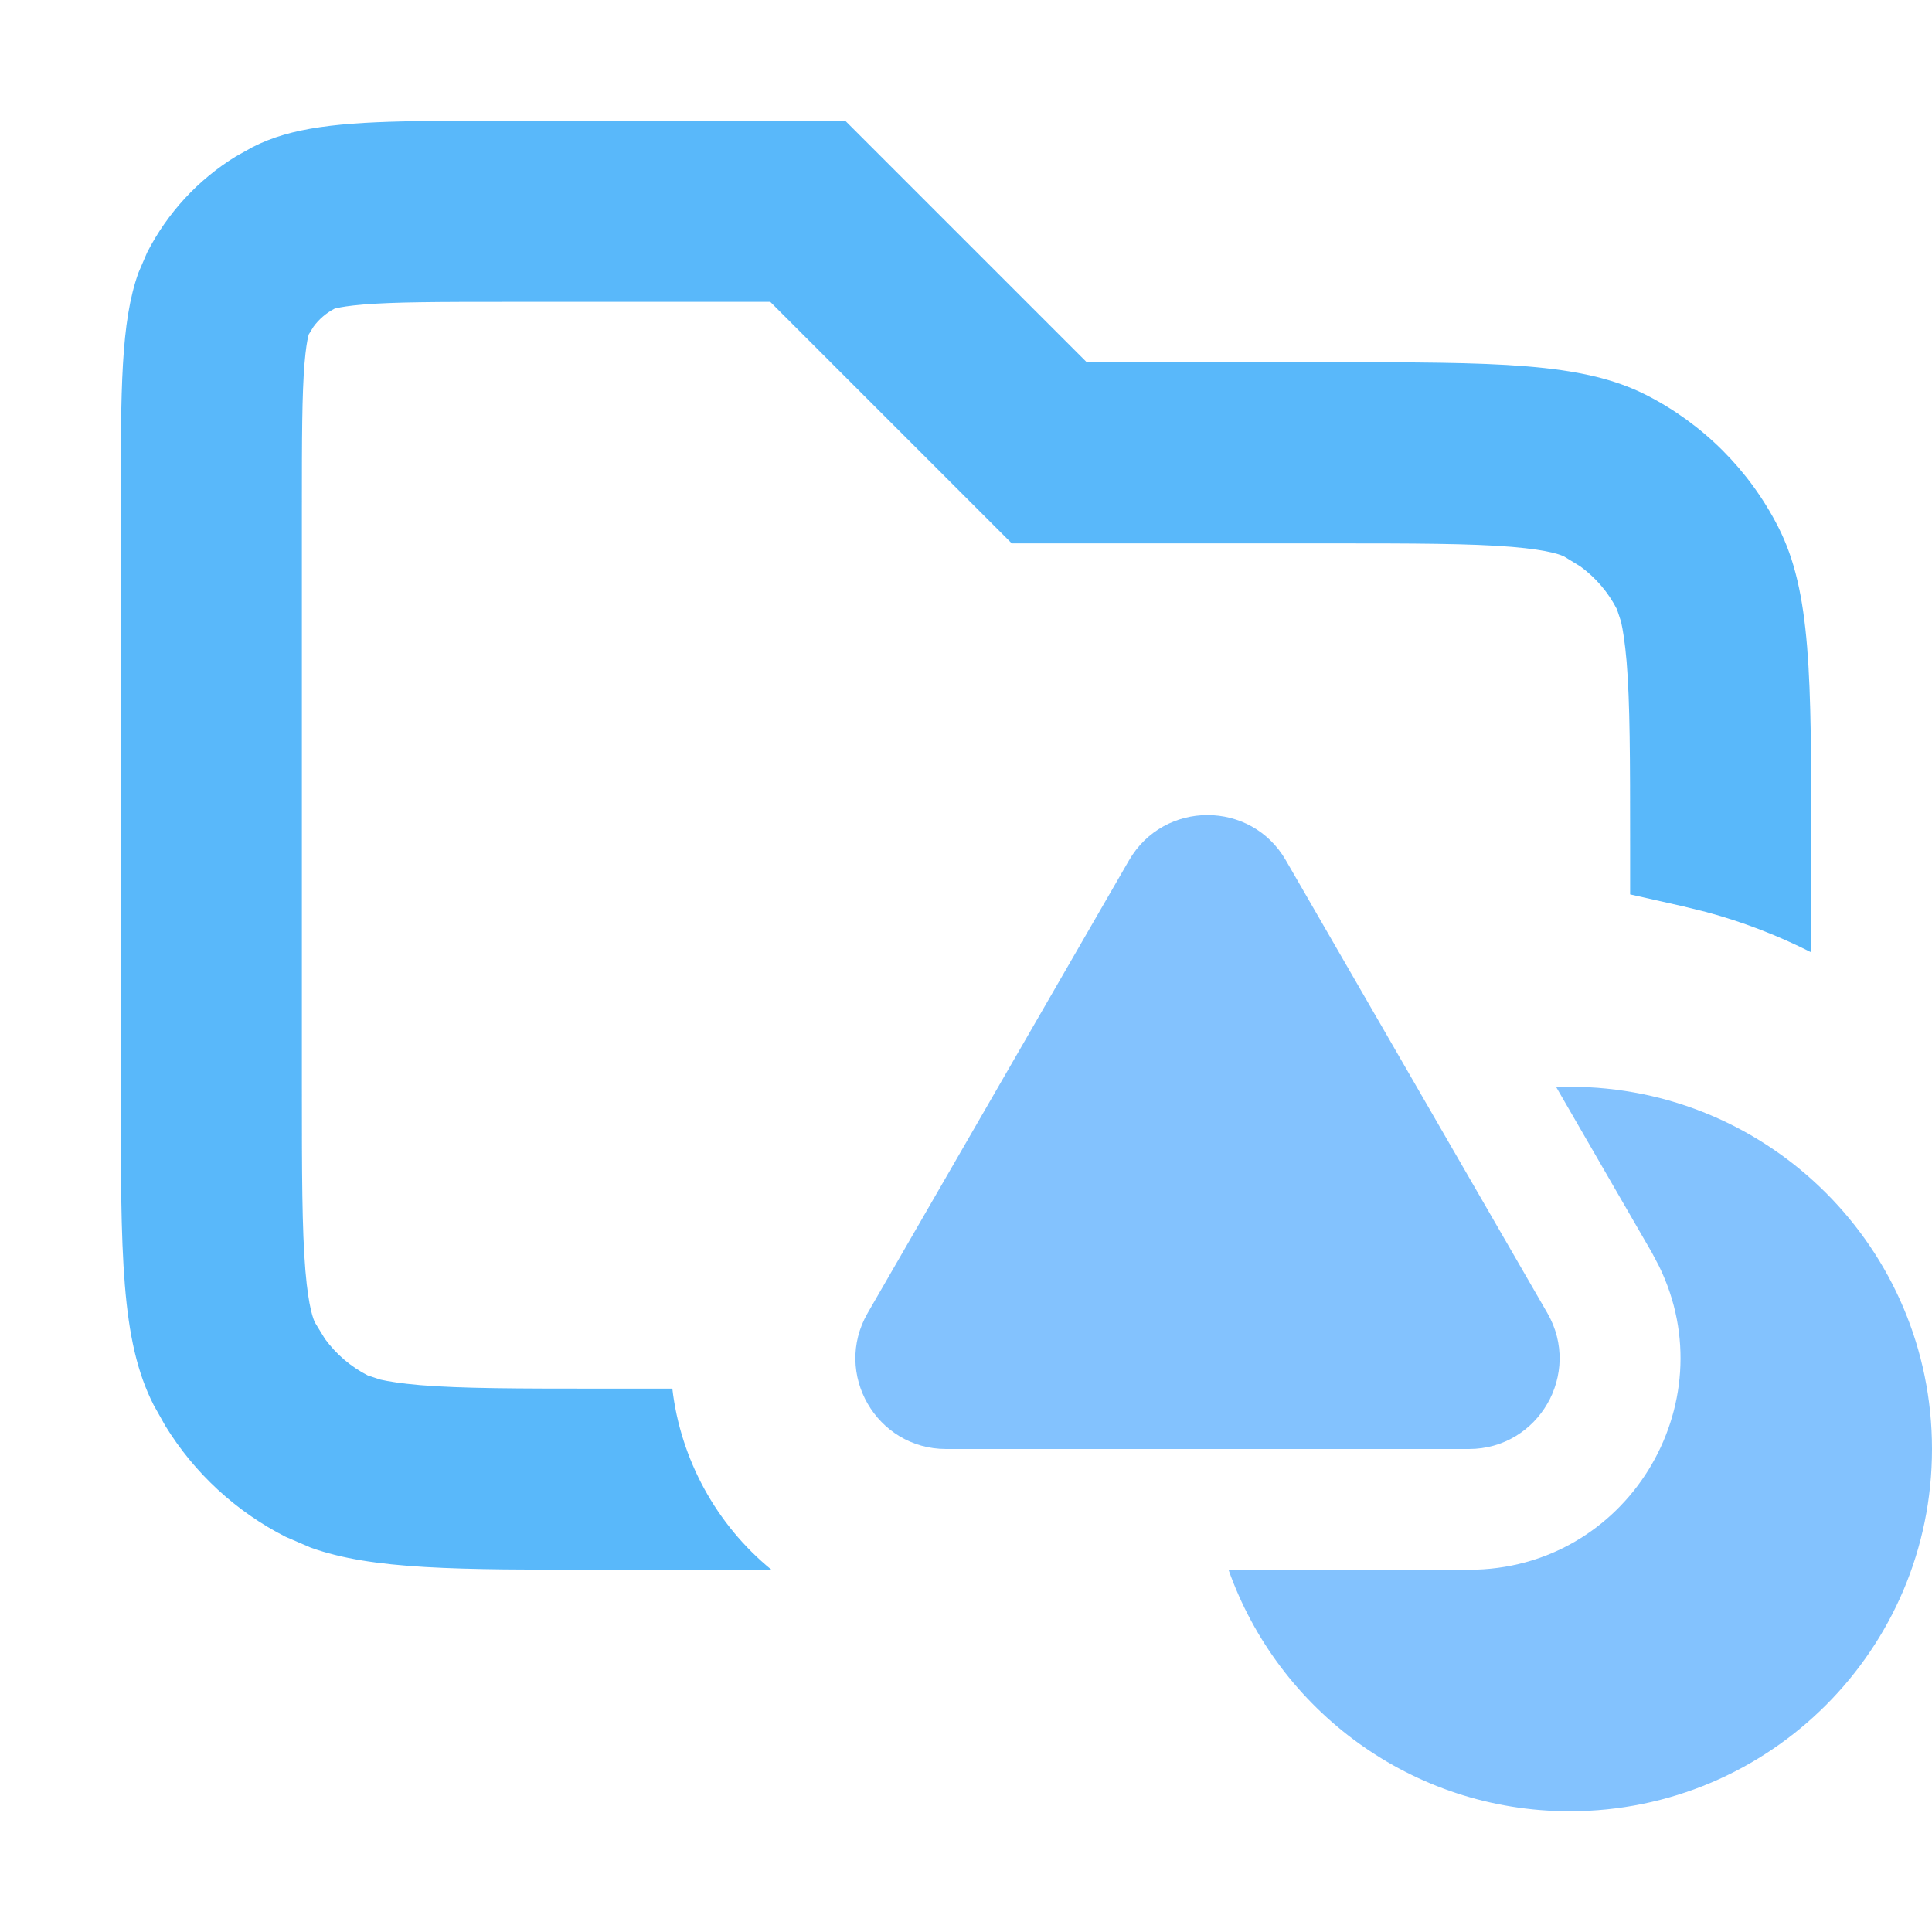
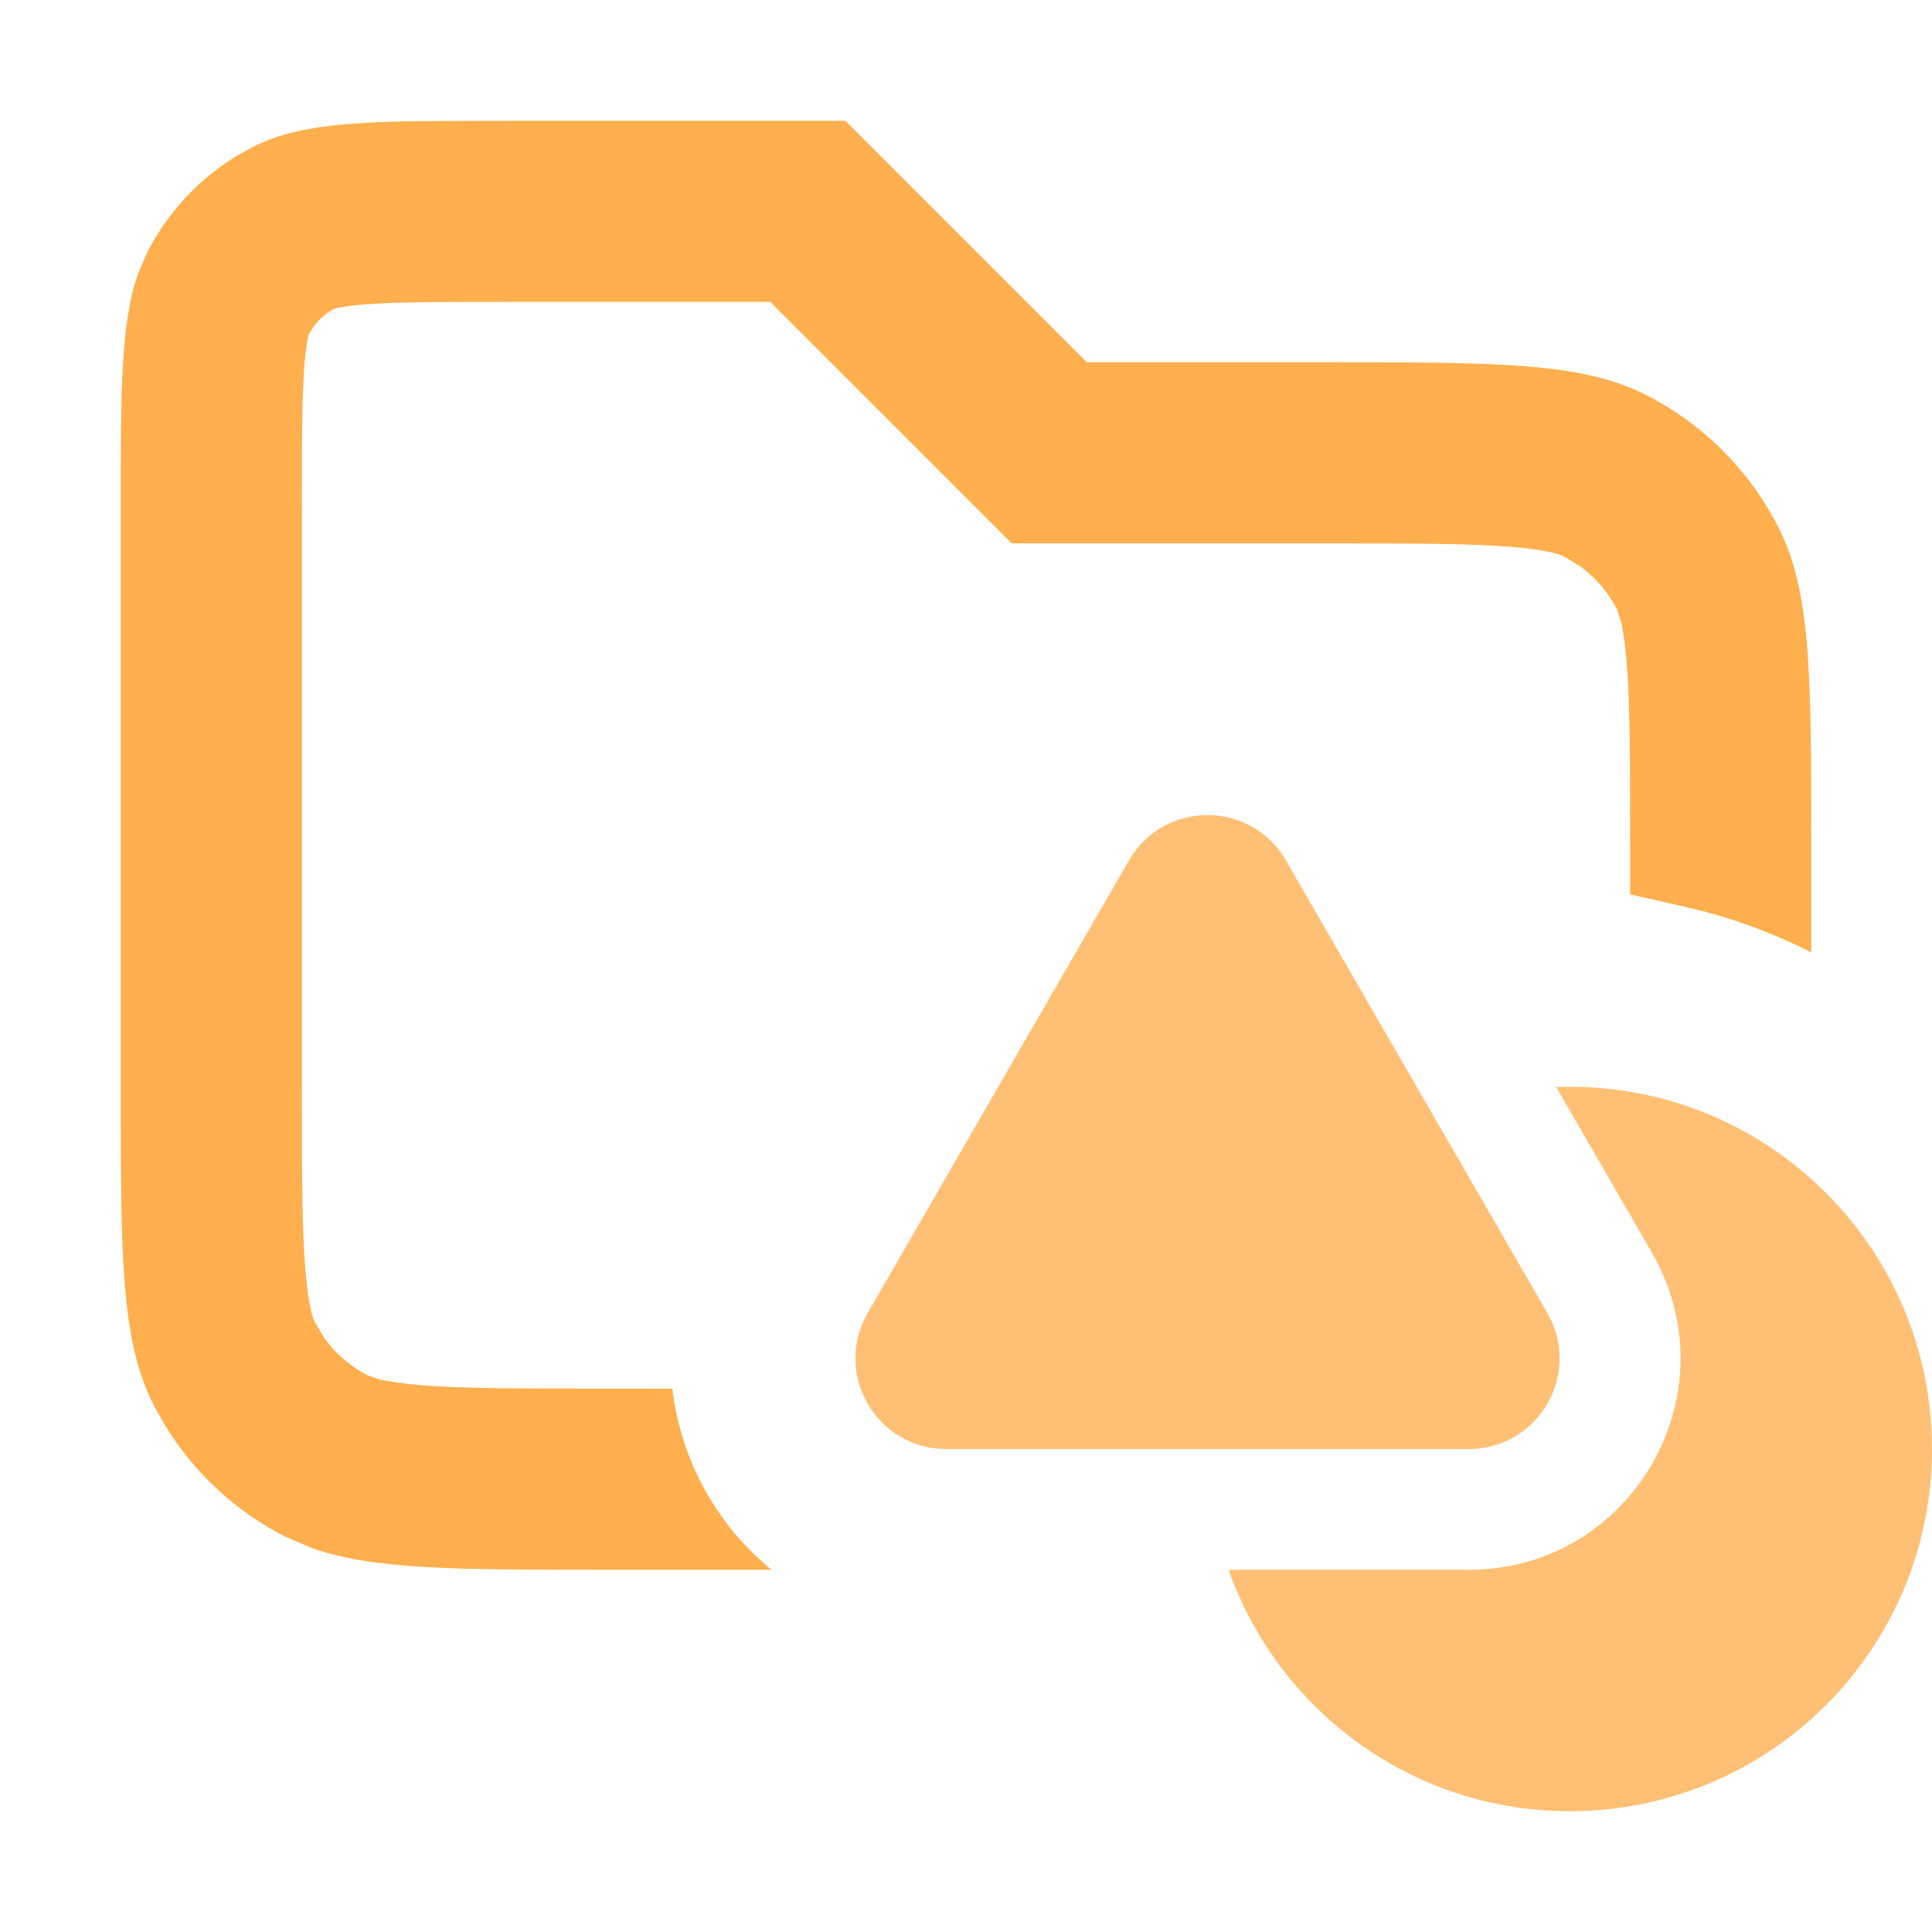
<svg xmlns="http://www.w3.org/2000/svg" width="16" height="16" viewBox="0 0 16 16" fill="none">
-   <path opacity="0.8" d="M9 3H11C12.4 3 13.1 3 13.635 3.272C14.105 3.512 14.488 3.895 14.727 4.365C15 4.9 15 5.6 15 7V7.887C14.726 7.748 14.435 7.635 14.13 7.553L13.935 7.505L13.5 7.407V7C13.5 6.275 13.499 5.822 13.471 5.48C13.457 5.318 13.44 5.215 13.425 5.149L13.391 5.046C13.319 4.905 13.215 4.784 13.088 4.691L12.954 4.609C12.933 4.599 12.844 4.556 12.52 4.529C12.178 4.501 11.725 4.5 11 4.5H8.379L6.379 2.5H4.2C3.616 2.5 3.267 2.501 3.009 2.522C2.888 2.532 2.821 2.544 2.788 2.552L2.773 2.555C2.703 2.591 2.642 2.643 2.596 2.706L2.555 2.773C2.571 2.741 2.542 2.768 2.522 3.009C2.501 3.267 2.5 3.616 2.5 4.2V9C2.5 9.725 2.501 10.178 2.529 10.52C2.556 10.844 2.599 10.933 2.609 10.954L2.691 11.088C2.784 11.215 2.905 11.319 3.046 11.391L3.149 11.425C3.215 11.44 3.318 11.457 3.48 11.471C3.822 11.499 4.275 11.5 5 11.5H5.568C5.636 12.086 5.933 12.628 6.389 13H5C3.775 13 3.086 13 2.574 12.817L2.365 12.727C1.954 12.518 1.609 12.199 1.369 11.808L1.272 11.635C1 11.1 1 10.4 1 9V4.2C1 3.22 1 2.669 1.146 2.26L1.218 2.092C1.386 1.763 1.641 1.487 1.954 1.295L2.092 1.218C2.413 1.054 2.808 1.013 3.458 1.003L4.2 1H7L9 3Z" fill="#30A6F9" />
-   <path d="M9.35 7.125C9.639 6.625 10.361 6.625 10.649 7.125L12.815 10.875C13.103 11.375 12.742 12 12.165 12H7.835C7.258 12 6.897 11.375 7.185 10.875L9.35 7.125Z" fill="#83C2FE" />
-   <path d="M13 9C14.657 9 16 10.343 16 12C16 13.657 14.657 15 13 15C11.694 15 10.586 14.165 10.174 13H12.165C13.47 13 14.301 11.632 13.739 10.485L13.681 10.375L12.888 9.003C12.925 9.002 12.962 9 13 9ZM12.852 11.551L12.815 11.625C12.83 11.598 12.844 11.57 12.855 11.542L12.852 11.551Z" fill="#83C2FE" />
+   <path opacity="0.8" d="M9 3H11C12.4 3 13.1 3 13.635 3.272C14.105 3.512 14.488 3.895 14.727 4.365C15 4.9 15 5.6 15 7V7.887C14.726 7.748 14.435 7.635 14.13 7.553L13.935 7.505L13.5 7.407V7C13.5 6.275 13.499 5.822 13.471 5.48C13.457 5.318 13.44 5.215 13.425 5.149L13.391 5.046C13.319 4.905 13.215 4.784 13.088 4.691L12.954 4.609C12.933 4.599 12.844 4.556 12.52 4.529C12.178 4.501 11.725 4.5 11 4.5H8.379L6.379 2.5H4.2C3.616 2.5 3.267 2.501 3.009 2.522C2.888 2.532 2.821 2.544 2.788 2.552L2.773 2.555C2.703 2.591 2.642 2.643 2.596 2.706L2.555 2.773C2.571 2.741 2.542 2.768 2.522 3.009C2.501 3.267 2.5 3.616 2.5 4.2V9C2.5 9.725 2.501 10.178 2.529 10.52C2.556 10.844 2.599 10.933 2.609 10.954L2.691 11.088C2.784 11.215 2.905 11.319 3.046 11.391L3.149 11.425C3.215 11.44 3.318 11.457 3.48 11.471C3.822 11.499 4.275 11.5 5 11.5H5.568C5.636 12.086 5.933 12.628 6.389 13H5C3.775 13 3.086 13 2.574 12.817L2.365 12.727C1.954 12.518 1.609 12.199 1.369 11.808L1.272 11.635C1 11.1 1 10.4 1 9V4.2C1 3.22 1 2.669 1.146 2.26L1.218 2.092C1.386 1.763 1.641 1.487 1.954 1.295L2.092 1.218C2.413 1.054 2.808 1.013 3.458 1.003L4.2 1H7L9 3Z" fill="#FF9B20" />
+   <path d="M9.35 7.125C9.639 6.625 10.361 6.625 10.649 7.125L12.815 10.875C13.103 11.375 12.742 12 12.165 12H7.835C7.258 12 6.897 11.375 7.185 10.875L9.35 7.125Z" fill="#FFC076" />
+   <path d="M13 9C14.657 9 16 10.343 16 12C16 13.657 14.657 15 13 15C11.694 15 10.586 14.165 10.174 13H12.165C13.47 13 14.301 11.632 13.739 10.485L13.681 10.375L12.888 9.003C12.925 9.002 12.962 9 13 9ZM12.852 11.551L12.815 11.625C12.83 11.598 12.844 11.57 12.855 11.542L12.852 11.551Z" fill="#FFC076" />
</svg>
